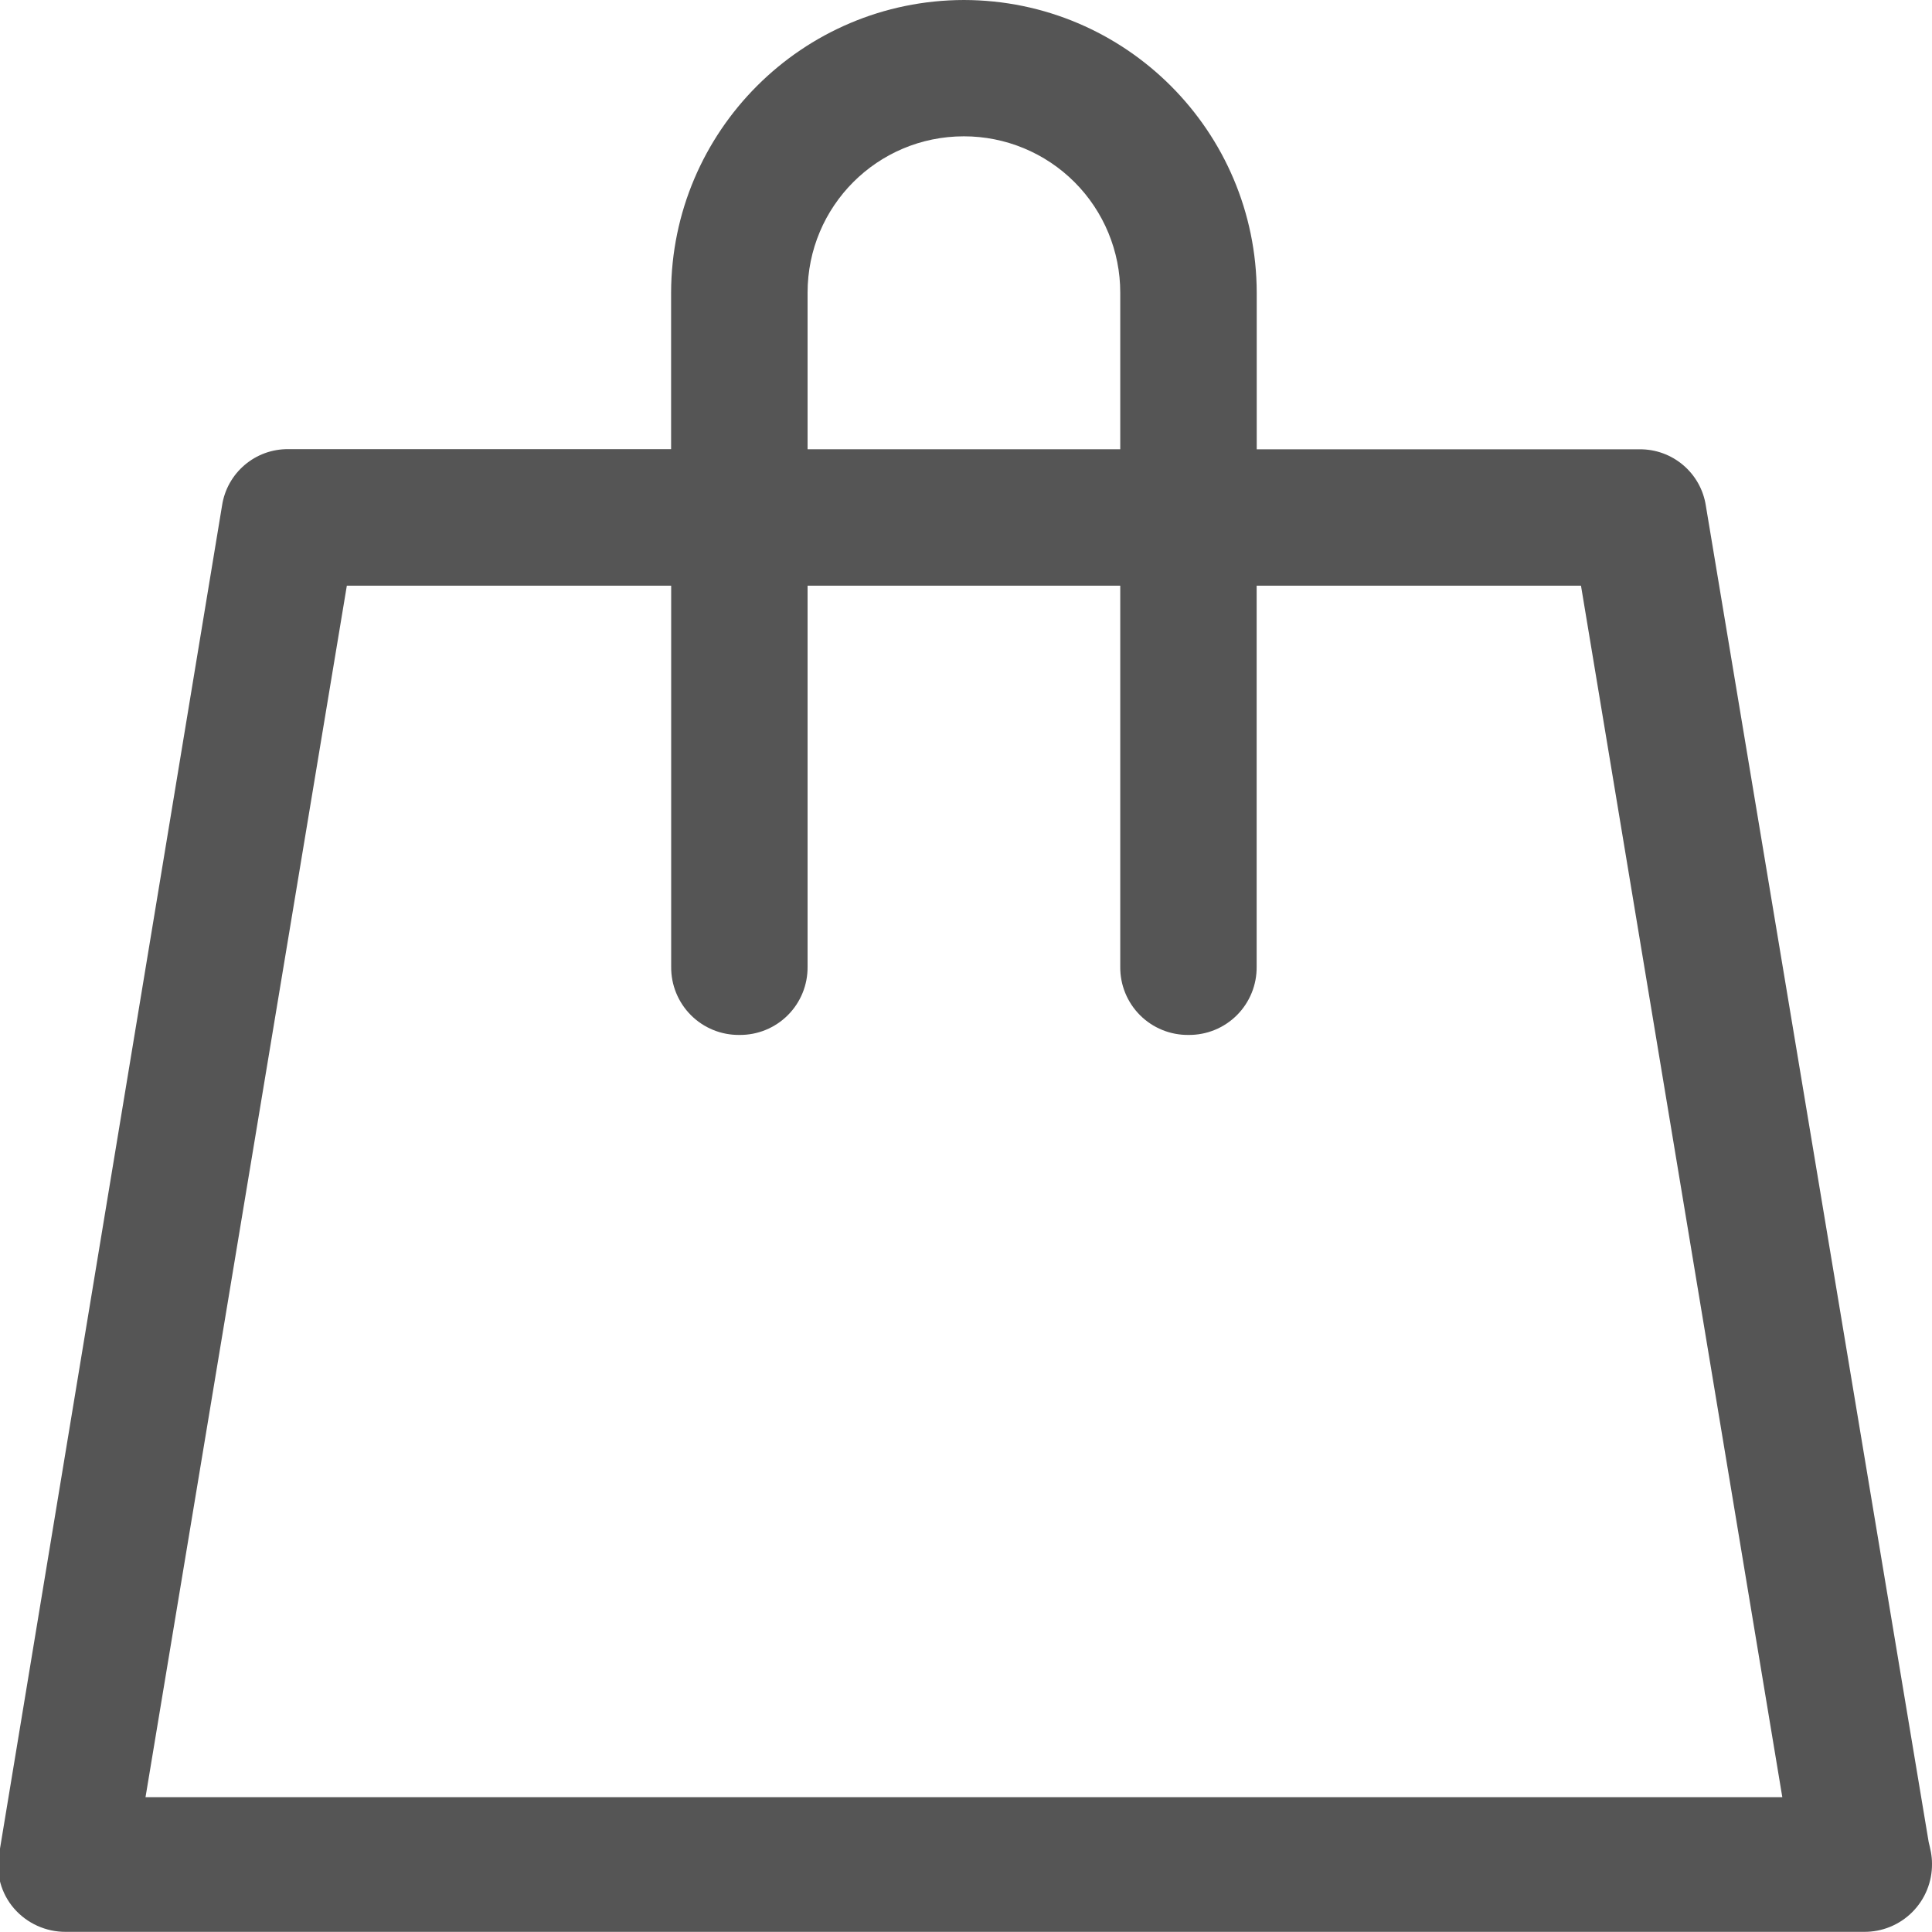
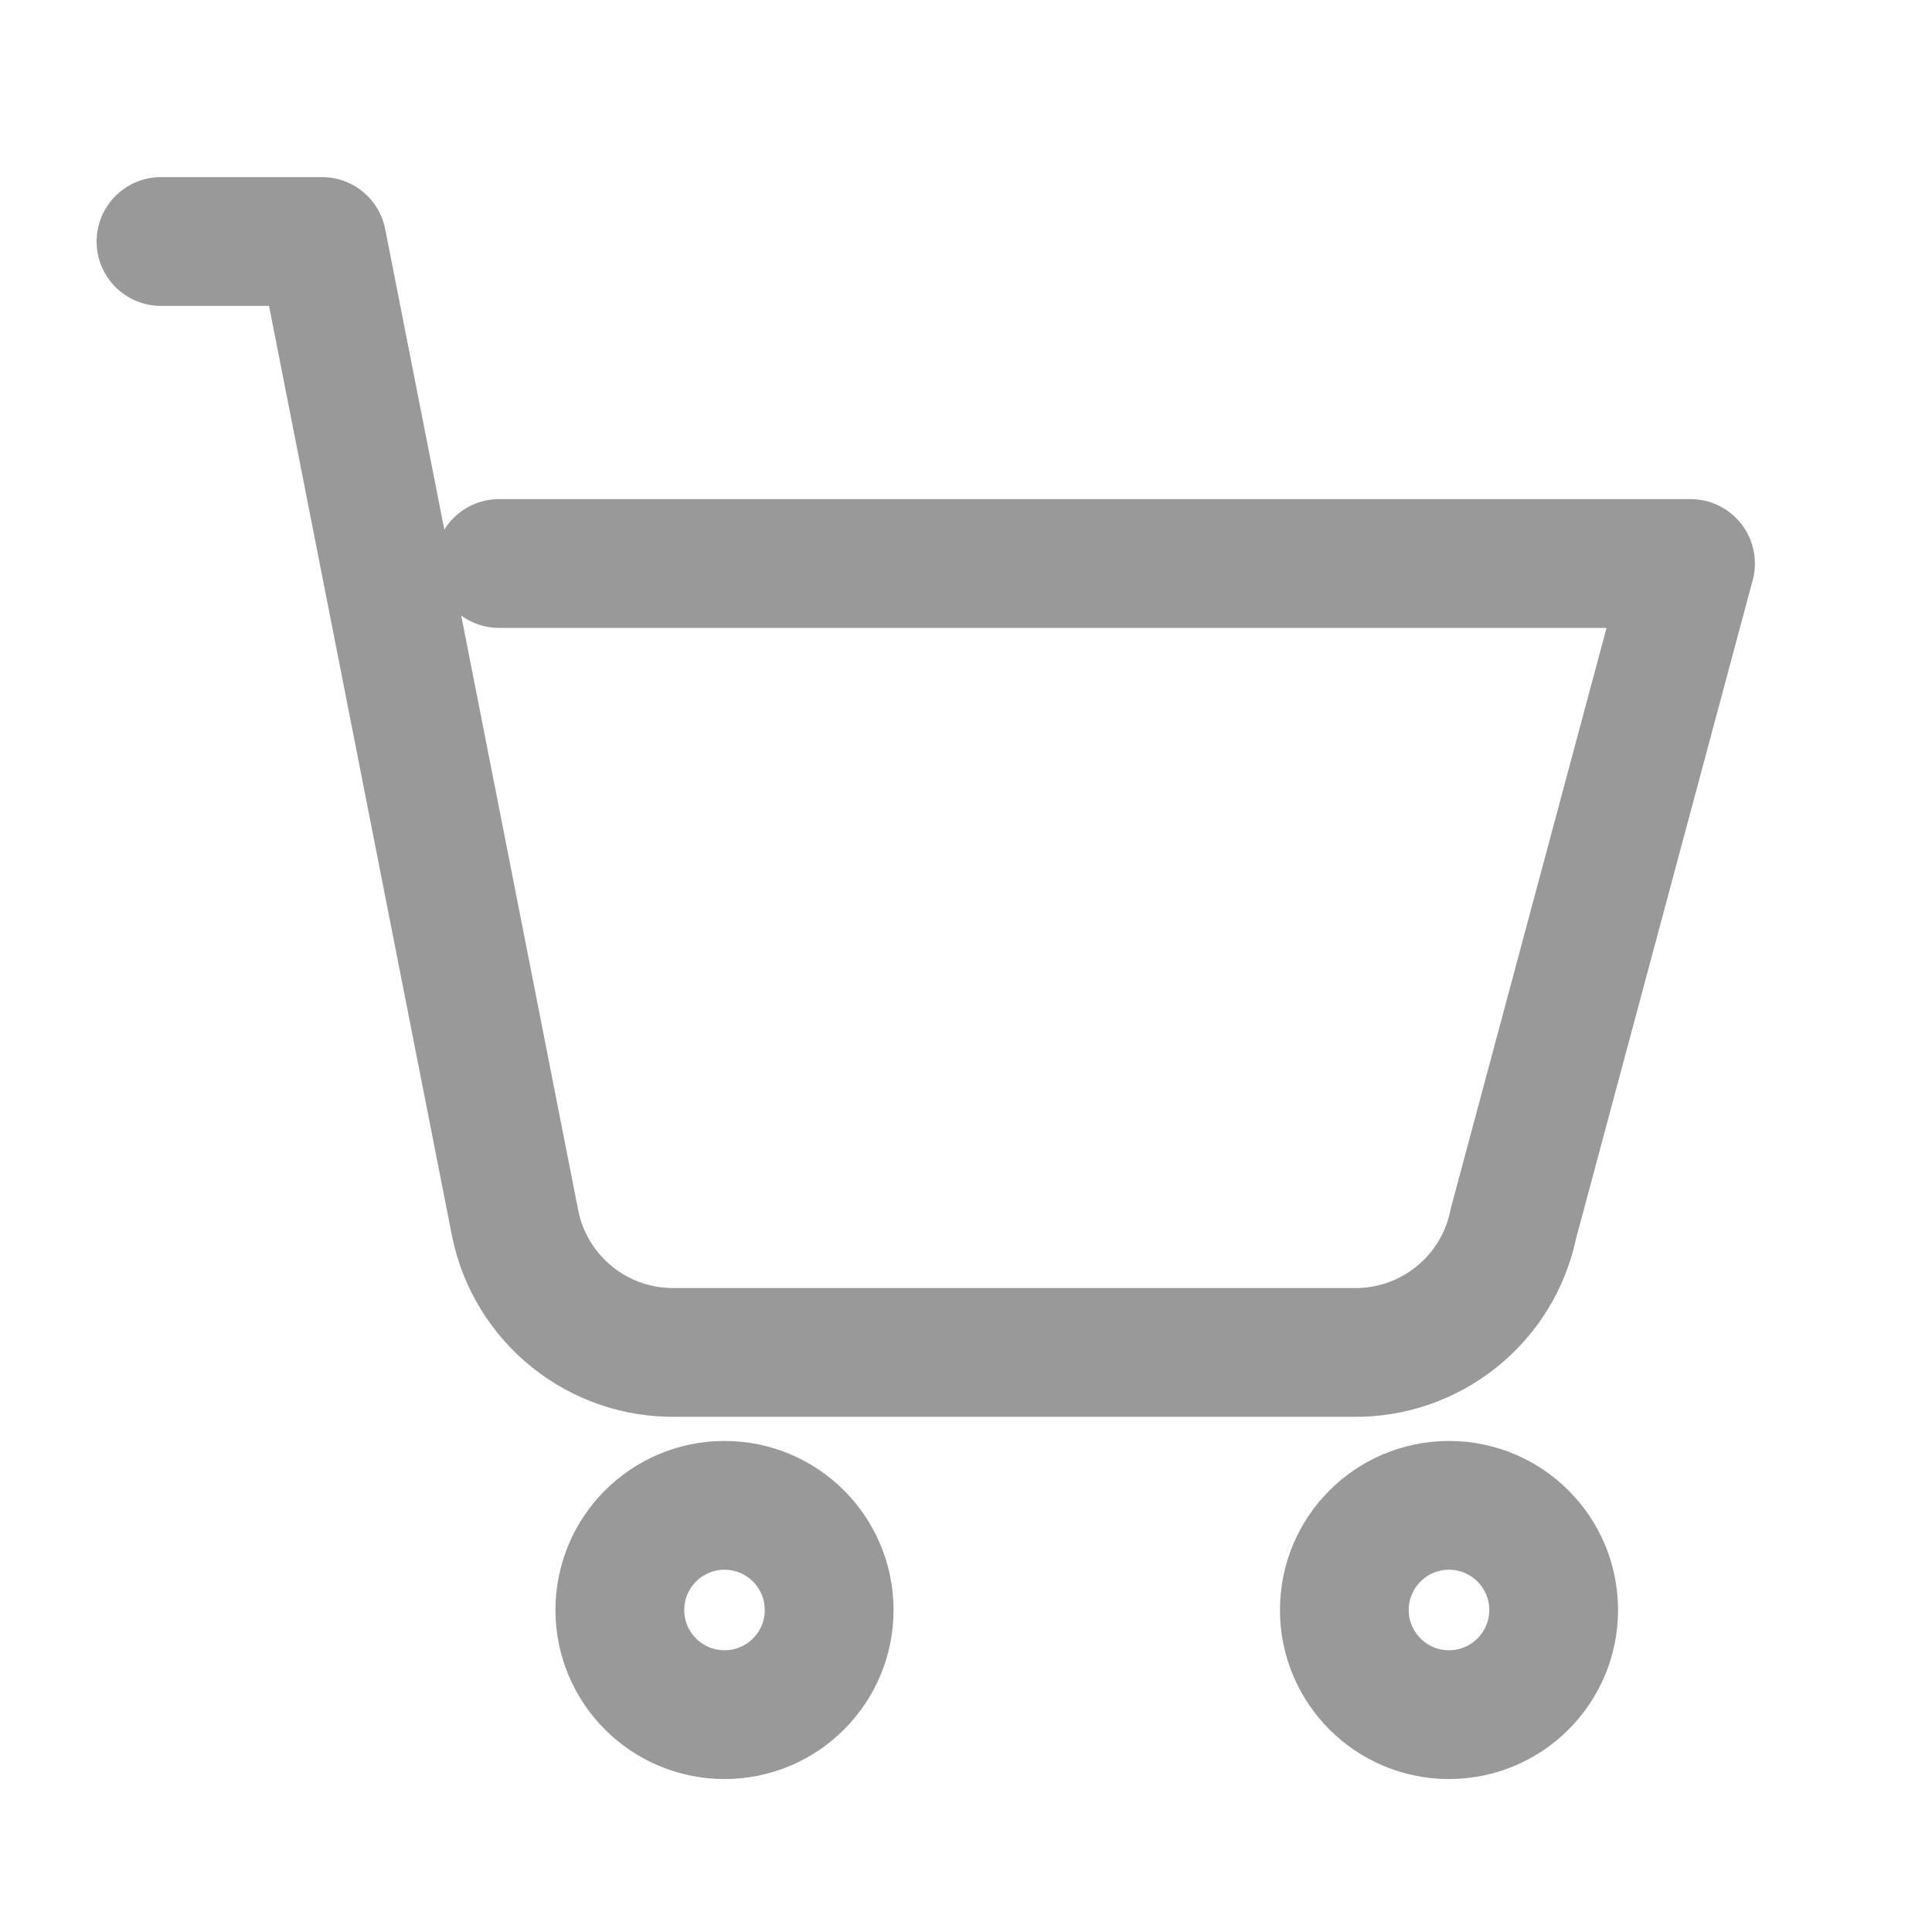
- <svg xmlns="http://www.w3.org/2000/svg" width="25" height="25">
-   <path fill="#555" d="M24.957 23.836c.021.087.043.172.043.28a.872.872 0 0 1-.883.882H.85a.88.88 0 0 1-.667-.301.847.847 0 0 1-.194-.71L2.873 6.544a.859.859 0 0 1 .861-.732h4.95V3.788A3.796 3.796 0 0 1 12.474 0a3.795 3.795 0 0 1 3.788 3.79v2.024h4.95a.86.86 0 0 1 .862.732zM10.45 5.813h4.046V3.788a2.022 2.022 0 0 0-2.023-2.024c-1.12 0-2.023.905-2.023 2.024zm12.613 17.442L20.458 7.579h-4.197v4.93a.873.873 0 0 1-.882.883.873.873 0 0 1-.883-.882V7.579H10.45v4.93a.873.873 0 0 1-.883.883.873.873 0 0 1-.882-.882V7.579H4.488L1.883 23.255z" />
+ <svg xmlns="http://www.w3.org/2000/svg" width="24" height="24" viewBox="0 0 24 24" fill="none" stroke="#999999" stroke-width="1.6" stroke-linecap="round" stroke-linejoin="round">
+   <circle cx="9" cy="20" r="1.3" />
+   <circle cx="18" cy="20" r="1.3" />
+   <path d="M2 3h2l2.4 12.2a2 2 0 0 0 2 1.6h8.4a2 2 0 0 0 2-1.6L21 7H6.2" />
</svg>
